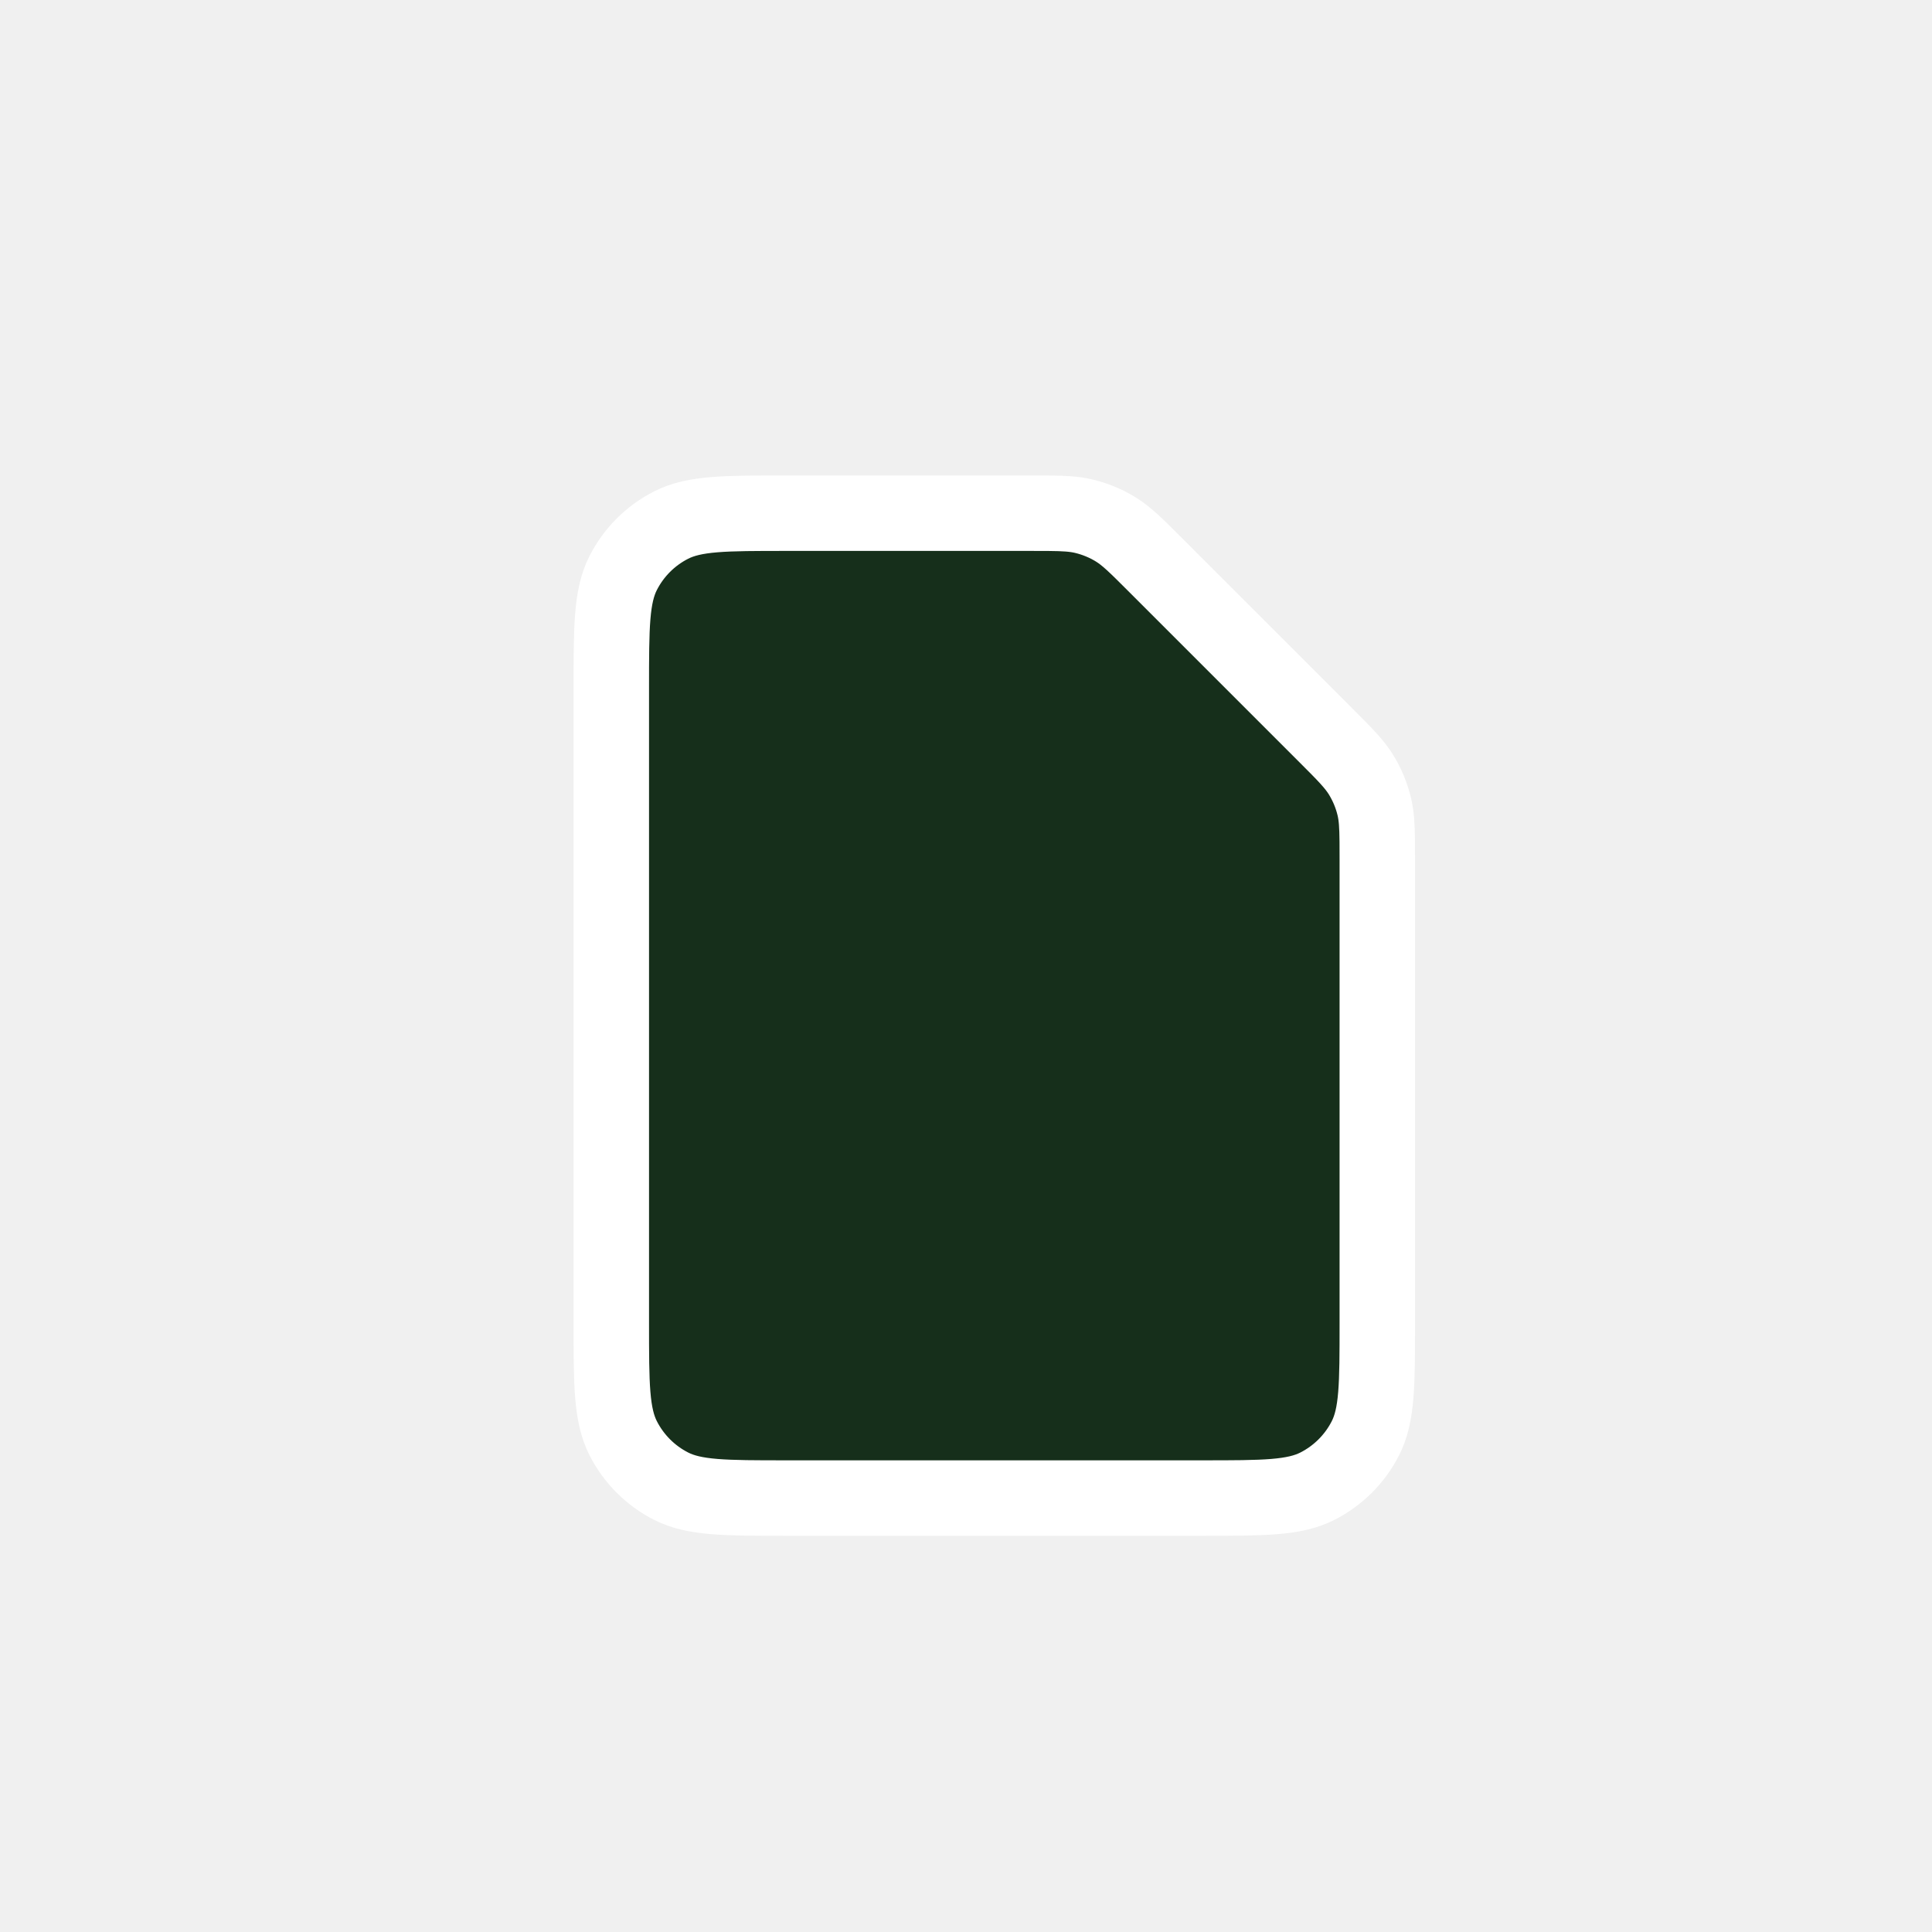
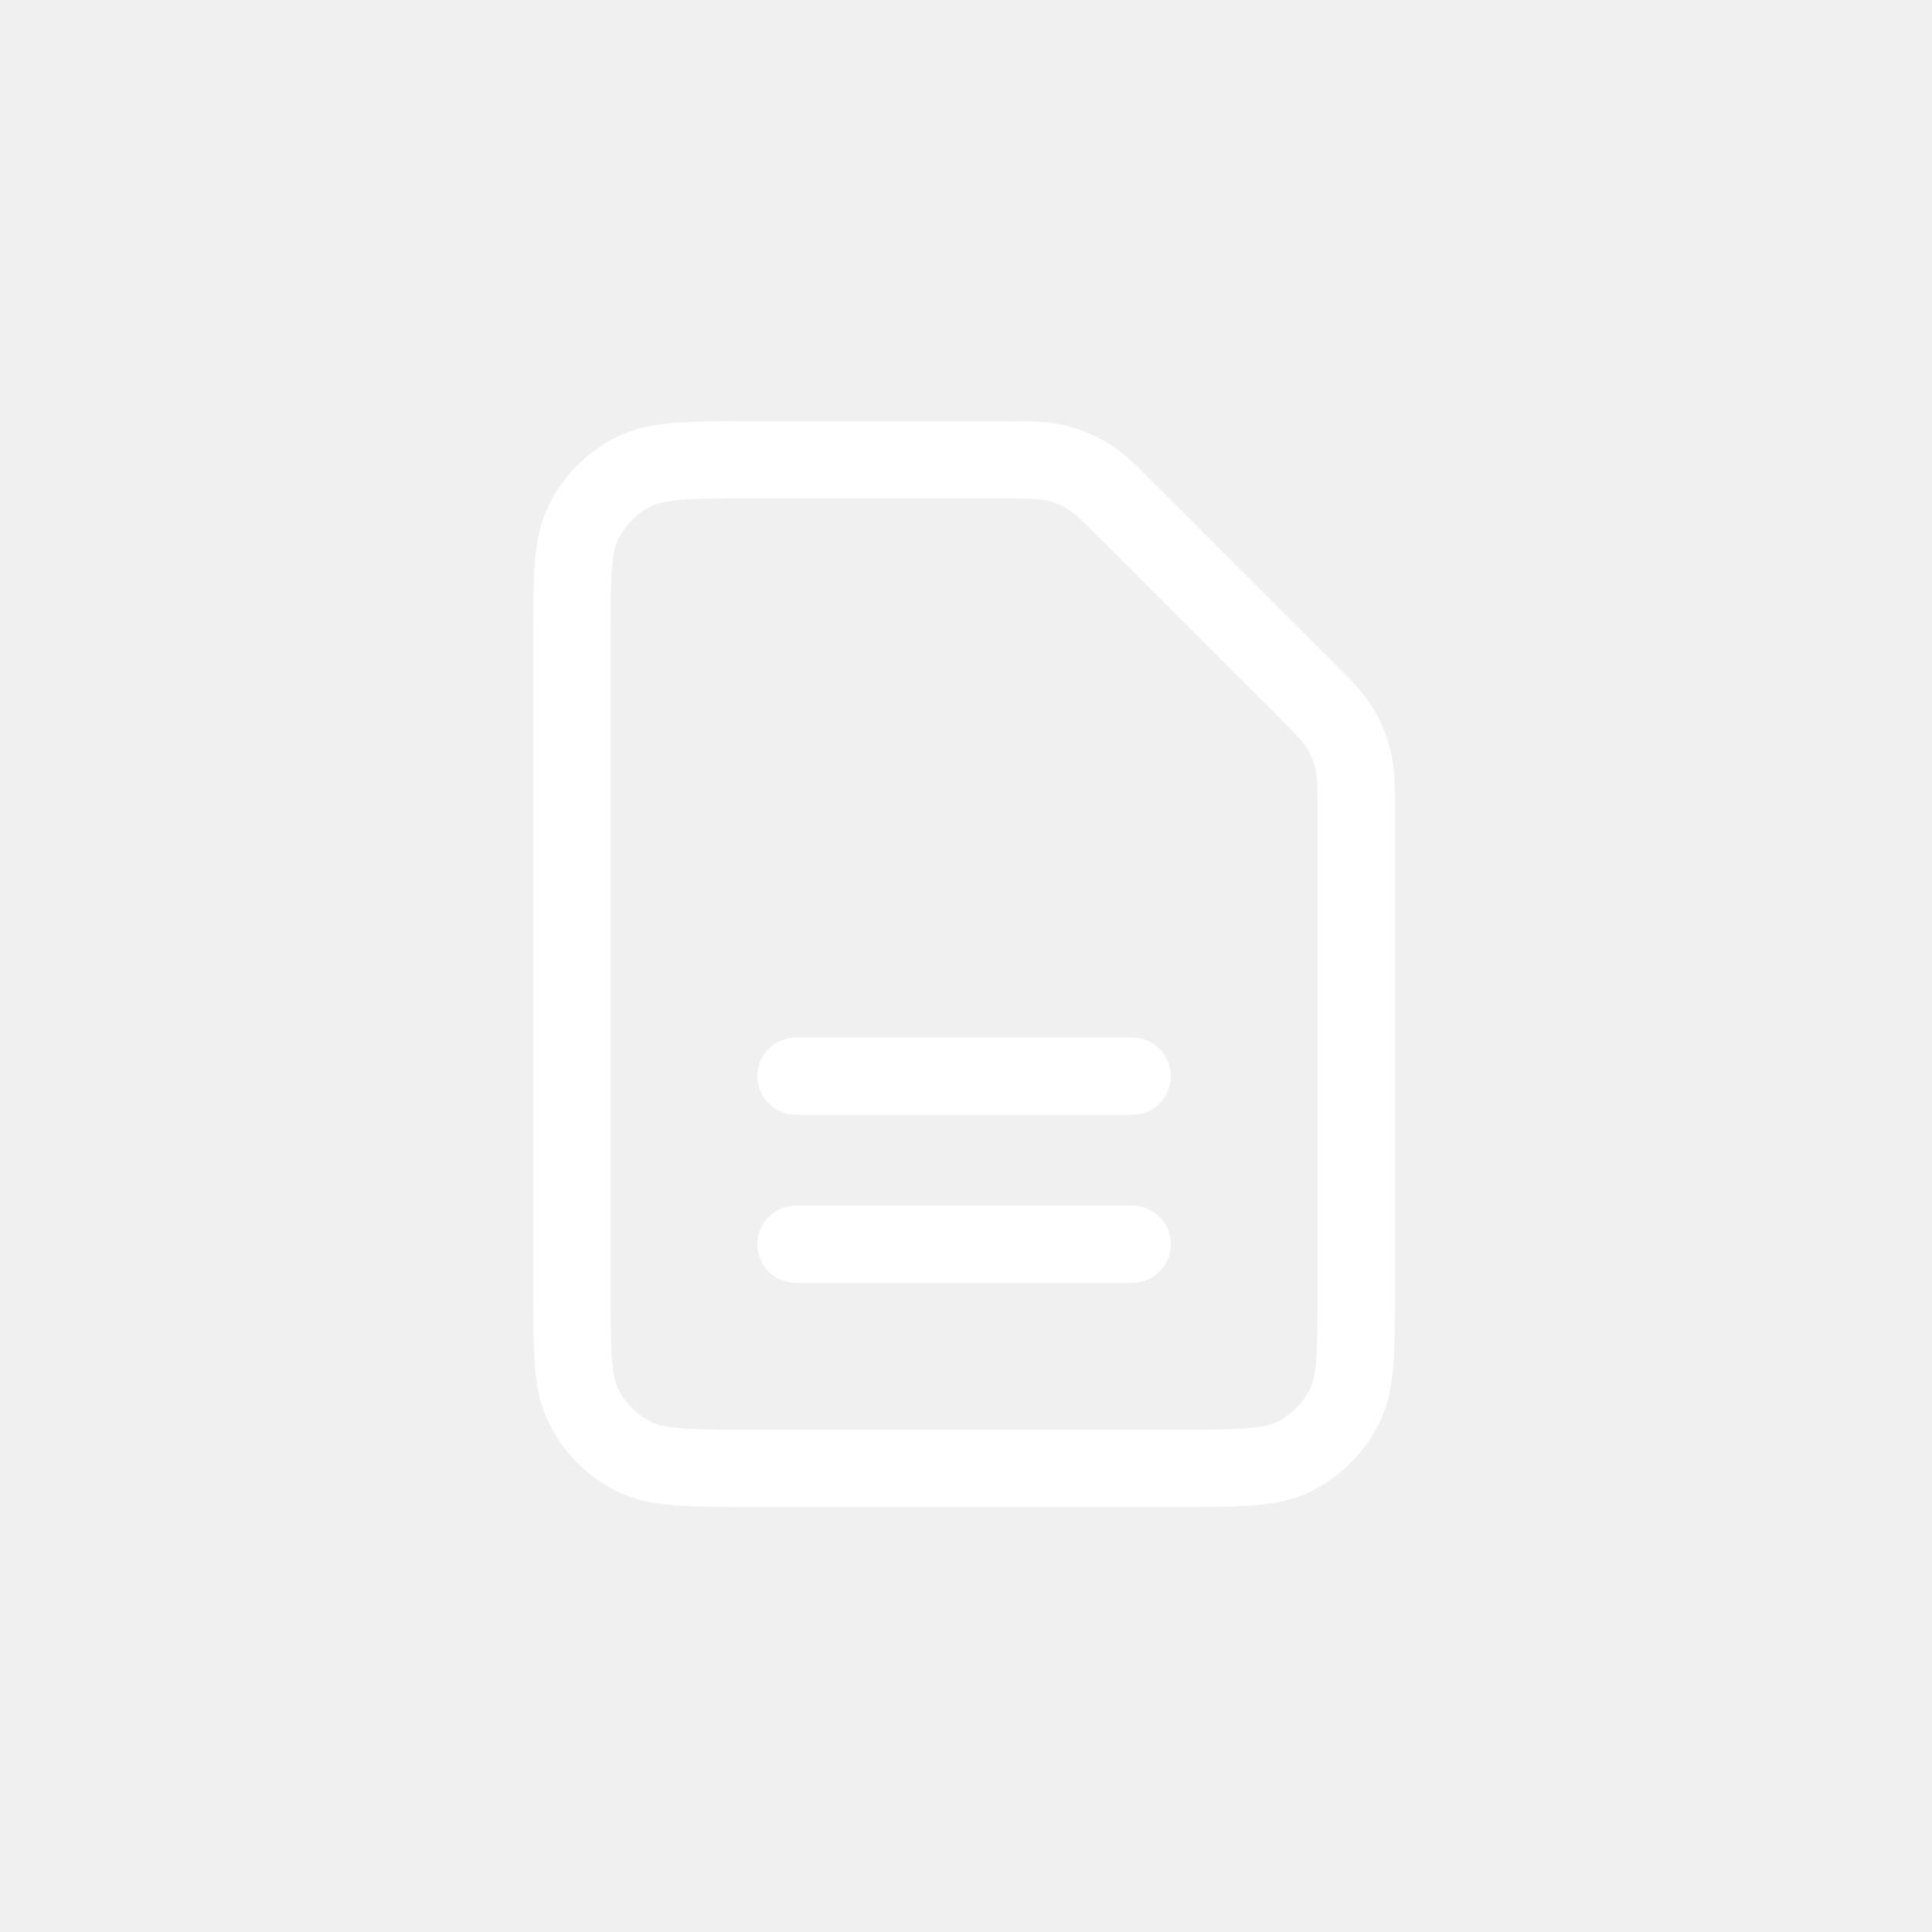
- <svg xmlns="http://www.w3.org/2000/svg" width="512" height="512" viewBox="0 0 512 512" fill="none">
-   <path d="M306.094 149.594L351.413 194.913C356.429 199.929 358.923 202.43 360.716 205.356C362.306 207.951 363.482 210.78 364.193 213.739C364.793 216.24 364.948 218.861 364.986 223C364.998 224.385 365 225.944 365 227.722V350.652C365 366.862 365 374.967 361.842 381.164C359.062 386.621 354.614 391.062 349.157 393.842C342.96 397 334.855 397 318.645 397L208.356 397C192.146 397 184.028 397 177.831 393.842C172.374 391.062 167.941 386.621 165.161 381.164C162 374.961 162 366.844 162 350.603V182.403C162 166.161 162 158.034 165.161 151.831C167.941 146.374 172.374 141.941 177.831 139.161C184.034 136 192.161 136 208.403 136H273.283C275.062 136 276.62 136 278.005 136.013C282.145 136.05 284.753 136.204 287.254 136.804C290.213 137.515 293.049 138.686 295.644 140.276C298.569 142.069 301.081 144.581 306.094 149.594L306.094 149.594Z" fill="#162F1B" stroke="white" stroke-width="20" stroke-linecap="round" stroke-linejoin="round" />
+ <svg xmlns="http://www.w3.org/2000/svg" width="500" height="500" viewBox="0 0 500 500" fill="none">
+   <path d="M206 322H293M206 278.5H293M337.413 177.913L292.094 132.594C287.081 127.581 284.569 125.069 281.644 123.276C279.049 121.686 276.213 120.515 273.254 119.804C270.753 119.204 268.145 119.05 264.005 119.013C262.62 119 261.062 119 259.283 119H194.403C178.161 119 170.034 119 163.831 122.161C158.374 124.941 153.941 129.374 151.161 134.831C148 141.034 148 149.161 148 165.403V333.603C148 349.844 148 357.961 151.161 364.164C153.941 369.621 158.374 374.062 163.831 376.842C170.028 380 178.146 380 194.356 380L304.645 380C320.855 380 328.96 380 335.157 376.842C340.614 374.062 345.062 369.621 347.842 364.164C351 357.967 351 349.862 351 333.652V210.722C351 208.944 350.998 207.385 350.986 206C350.948 201.861 350.793 199.24 350.193 196.739C349.482 193.78 348.306 190.951 346.716 188.356C344.923 185.43 342.429 182.929 337.413 177.913Z" stroke="white" stroke-width="20" stroke-linecap="round" stroke-linejoin="round" />
</svg>
